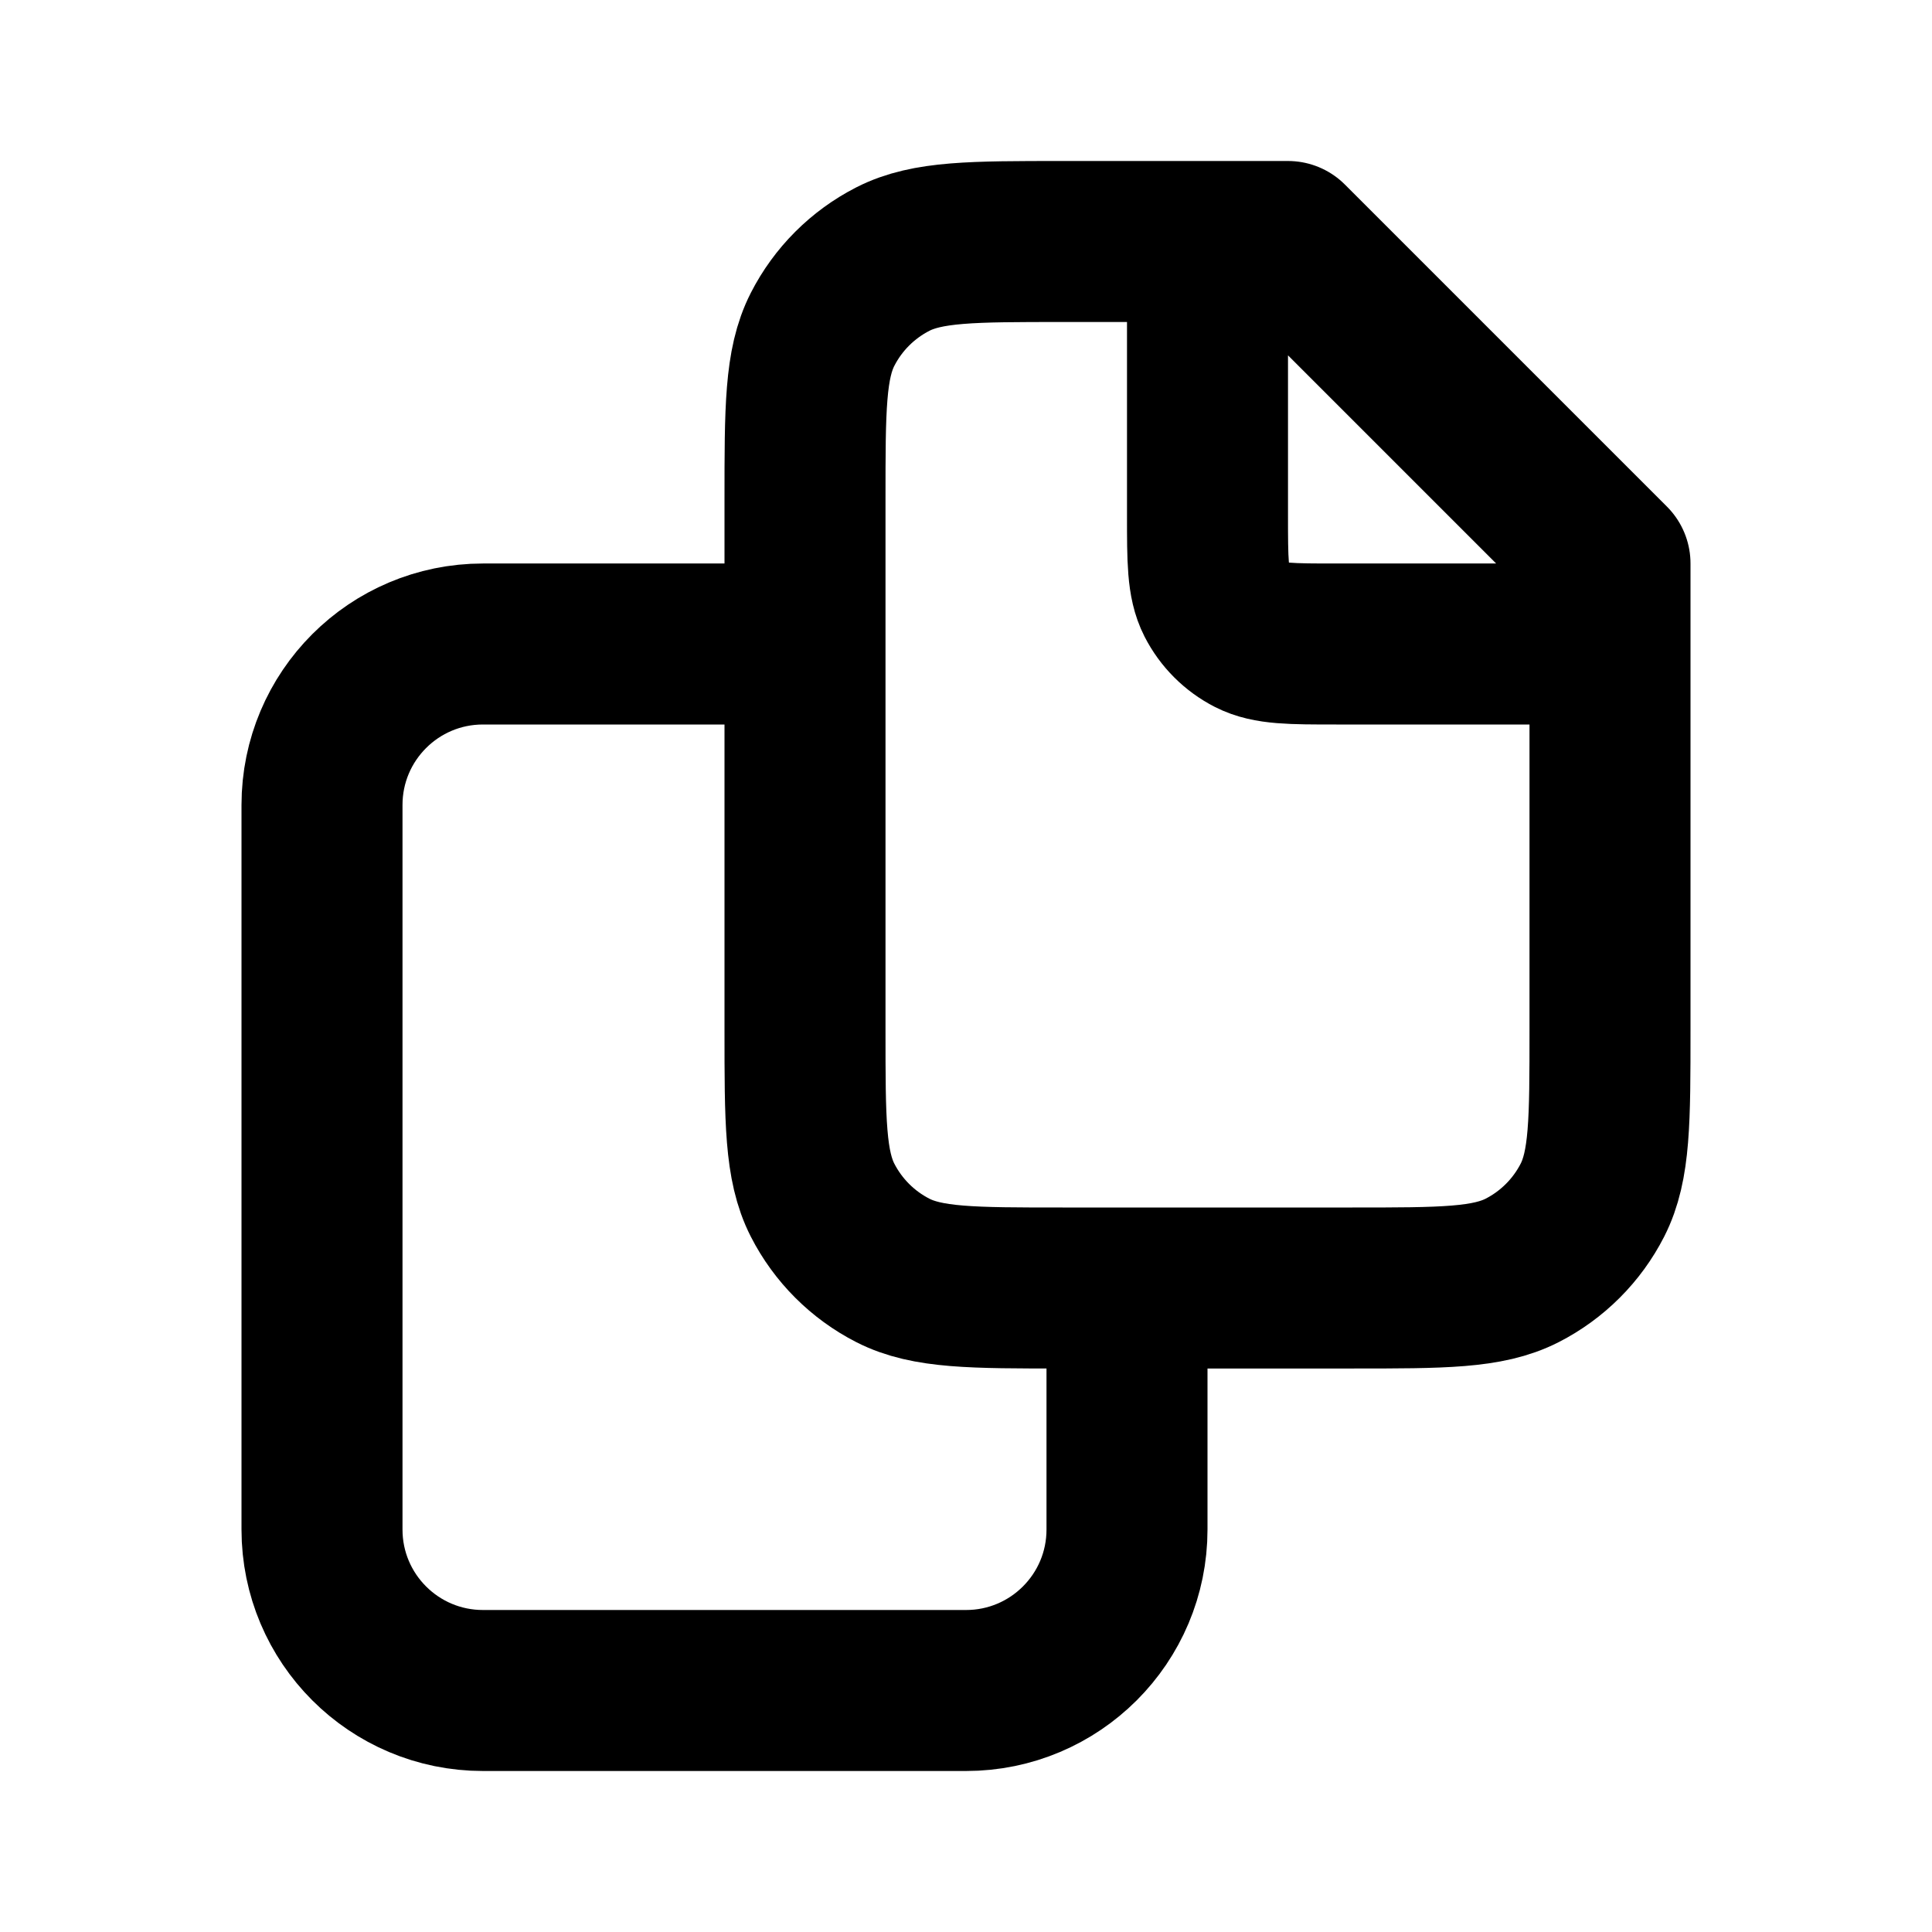
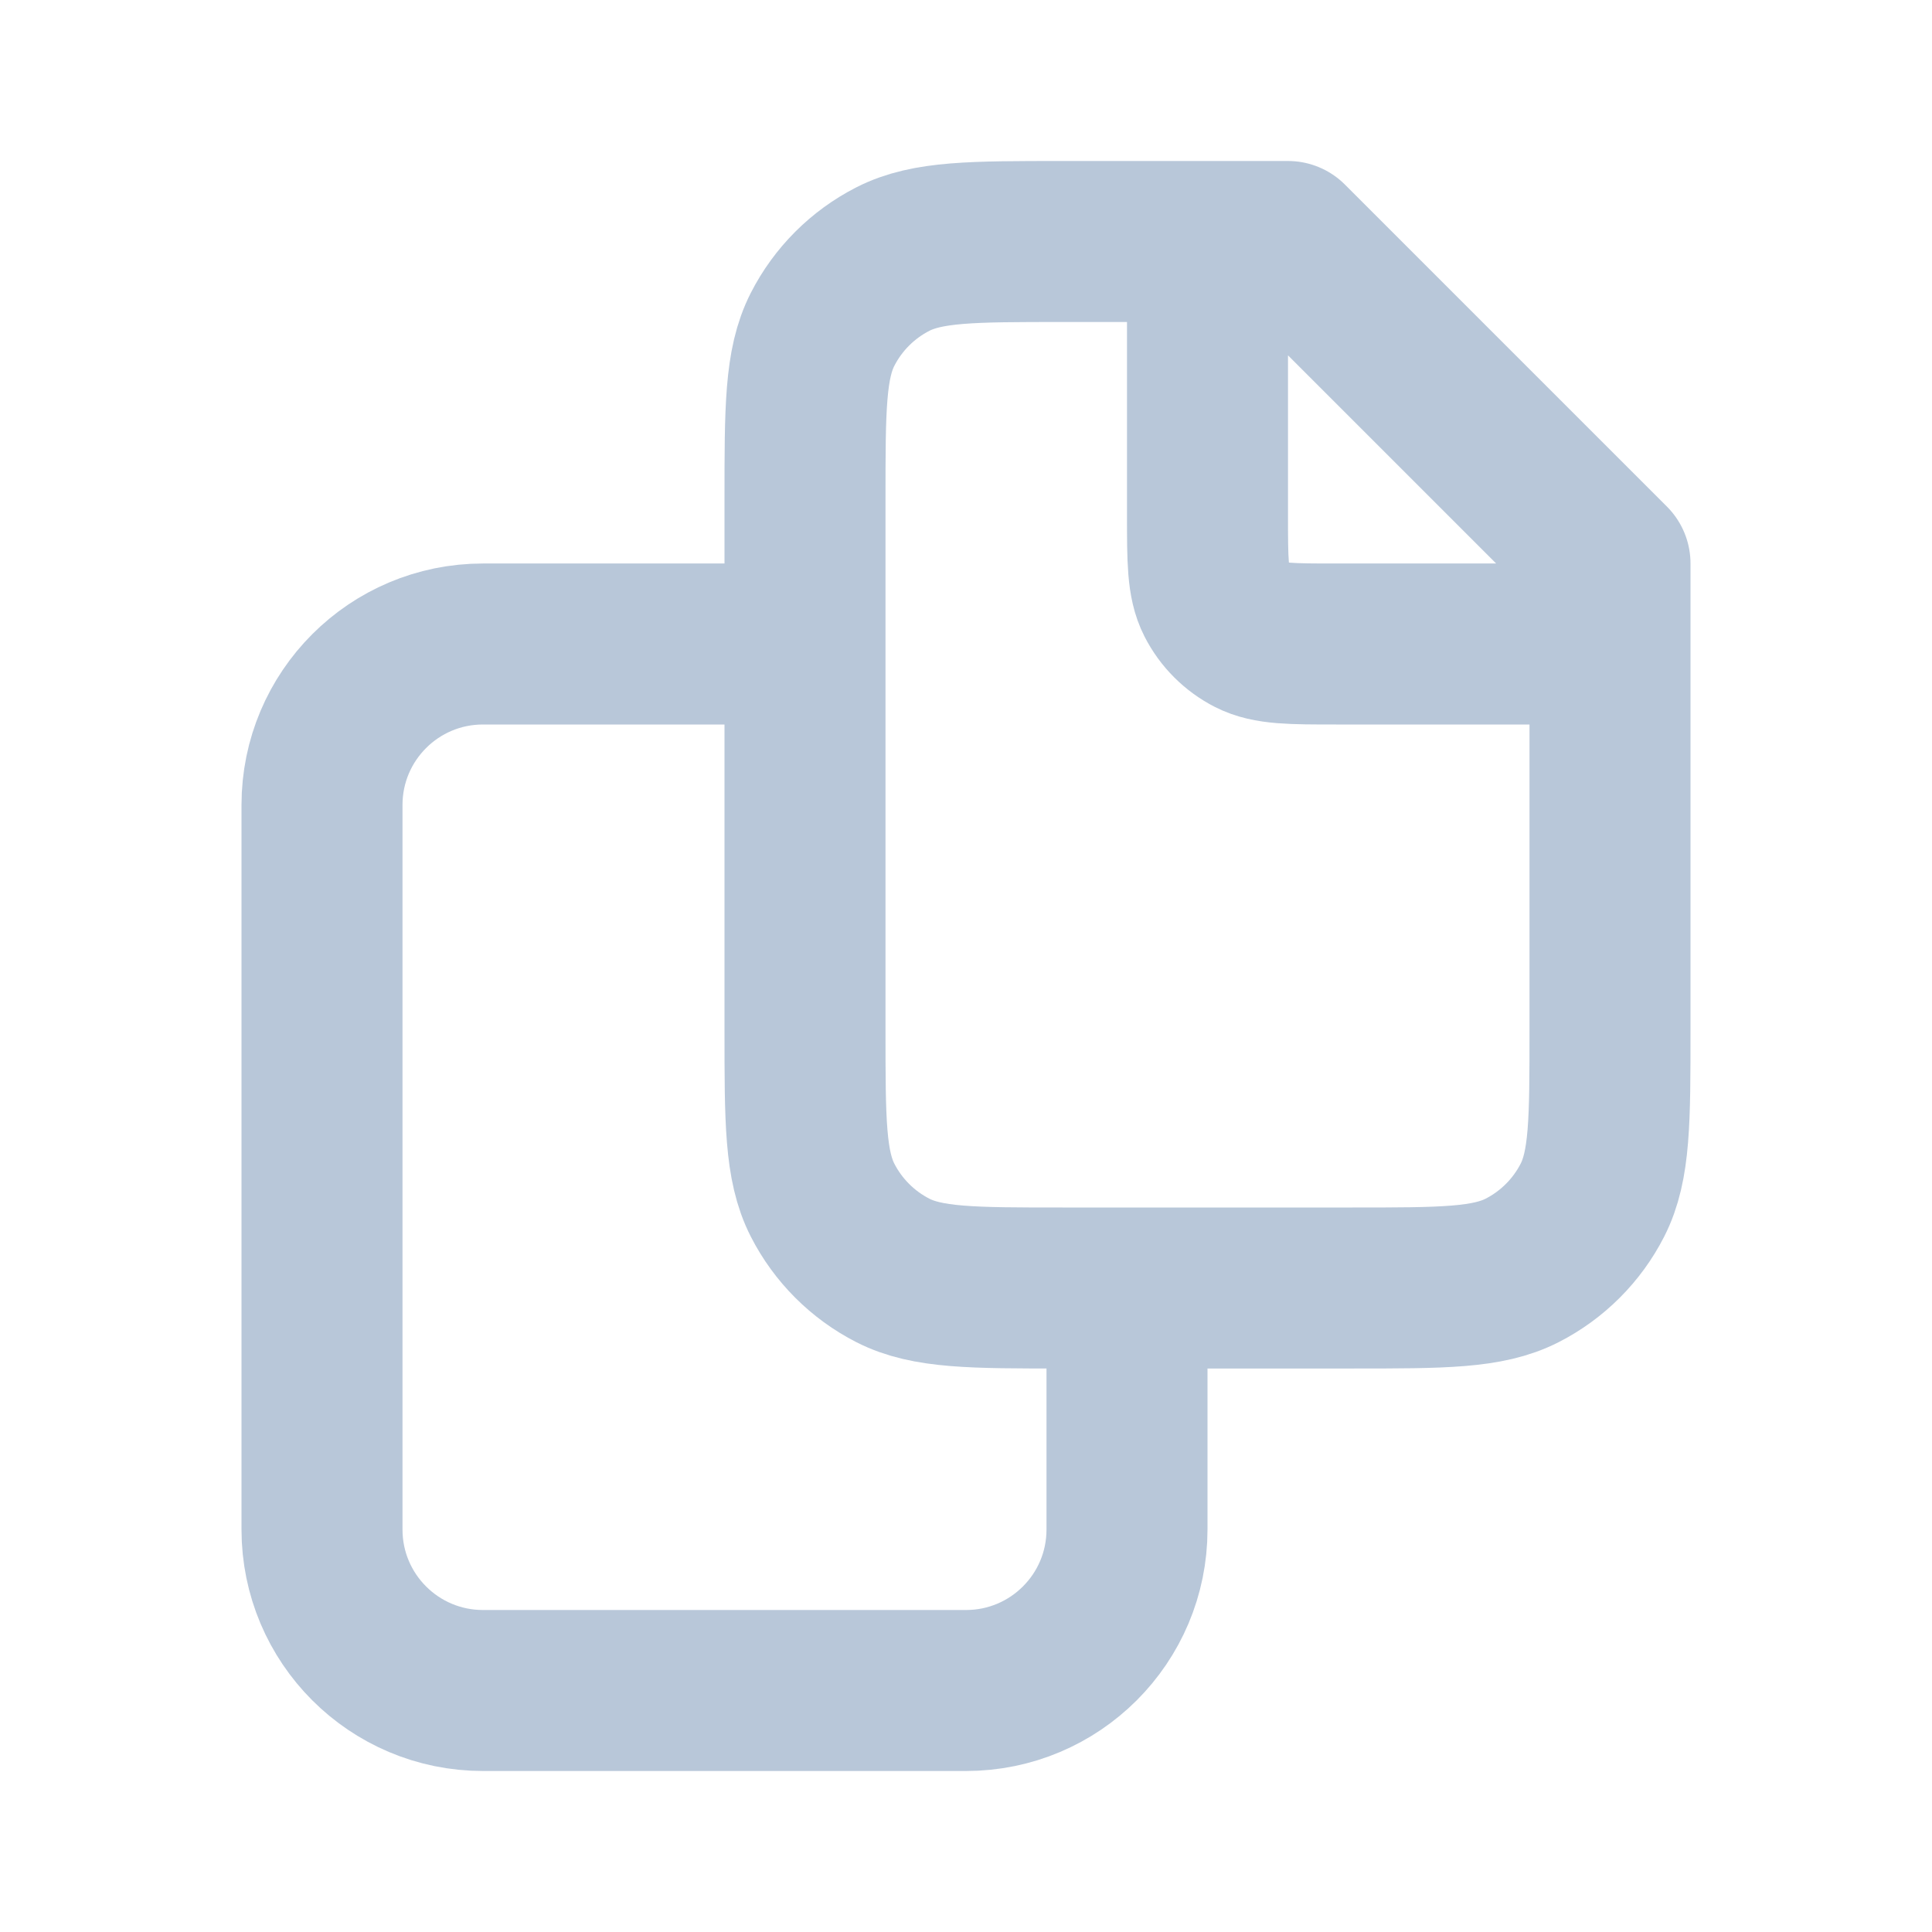
<svg xmlns="http://www.w3.org/2000/svg" width="800px" height="800px" viewBox="0 0 24 24" fill="none">
-   <path d="M15 3V6.4C15 6.96 15 7.24 15.109 7.454C15.205 7.642 15.358 7.795 15.546 7.891C15.76 8 16.04 8 16.6 8H20M10 8H6C4.895 8 4 8.895 4 10V19C4 20.105 4.895 21 6 21H12C13.105 21 14 20.105 14 19V16M16 3H13.2C12.08 3 11.52 3 11.092 3.218C10.716 3.41 10.41 3.716 10.218 4.092C10 4.52 10 5.08 10 6.2V12.8C10 13.92 10 14.48 10.218 14.908C10.41 15.284 10.716 15.59 11.092 15.782C11.52 16 12.08 16 13.2 16H16.8C17.92 16 18.48 16 18.908 15.782C19.284 15.59 19.59 15.284 19.782 14.908C20 14.48 20 13.92 20 12.8V7L16 3Z" stroke="#000000" stroke-width="2" stroke-linejoin="round" />
+   <path d="M15 3V6.4C15 6.96 15 7.24 15.109 7.454C15.205 7.642 15.358 7.795 15.546 7.891C15.76 8 16.04 8 16.6 8H20M10 8H6C4.895 8 4 8.895 4 10V19C4 20.105 4.895 21 6 21H12C13.105 21 14 20.105 14 19V16M16 3H13.2C12.08 3 11.52 3 11.092 3.218C10.716 3.41 10.41 3.716 10.218 4.092C10 4.52 10 5.08 10 6.2V12.8C10 13.92 10 14.48 10.218 14.908C10.41 15.284 10.716 15.59 11.092 15.782C11.52 16 12.08 16 13.2 16H16.8C17.92 16 18.48 16 18.908 15.782C19.284 15.59 19.59 15.284 19.782 14.908C20 14.48 20 13.92 20 12.8V7L16 3Z" stroke="#B8C7D9    " stroke-width="2" stroke-linejoin="round" />
</svg>
